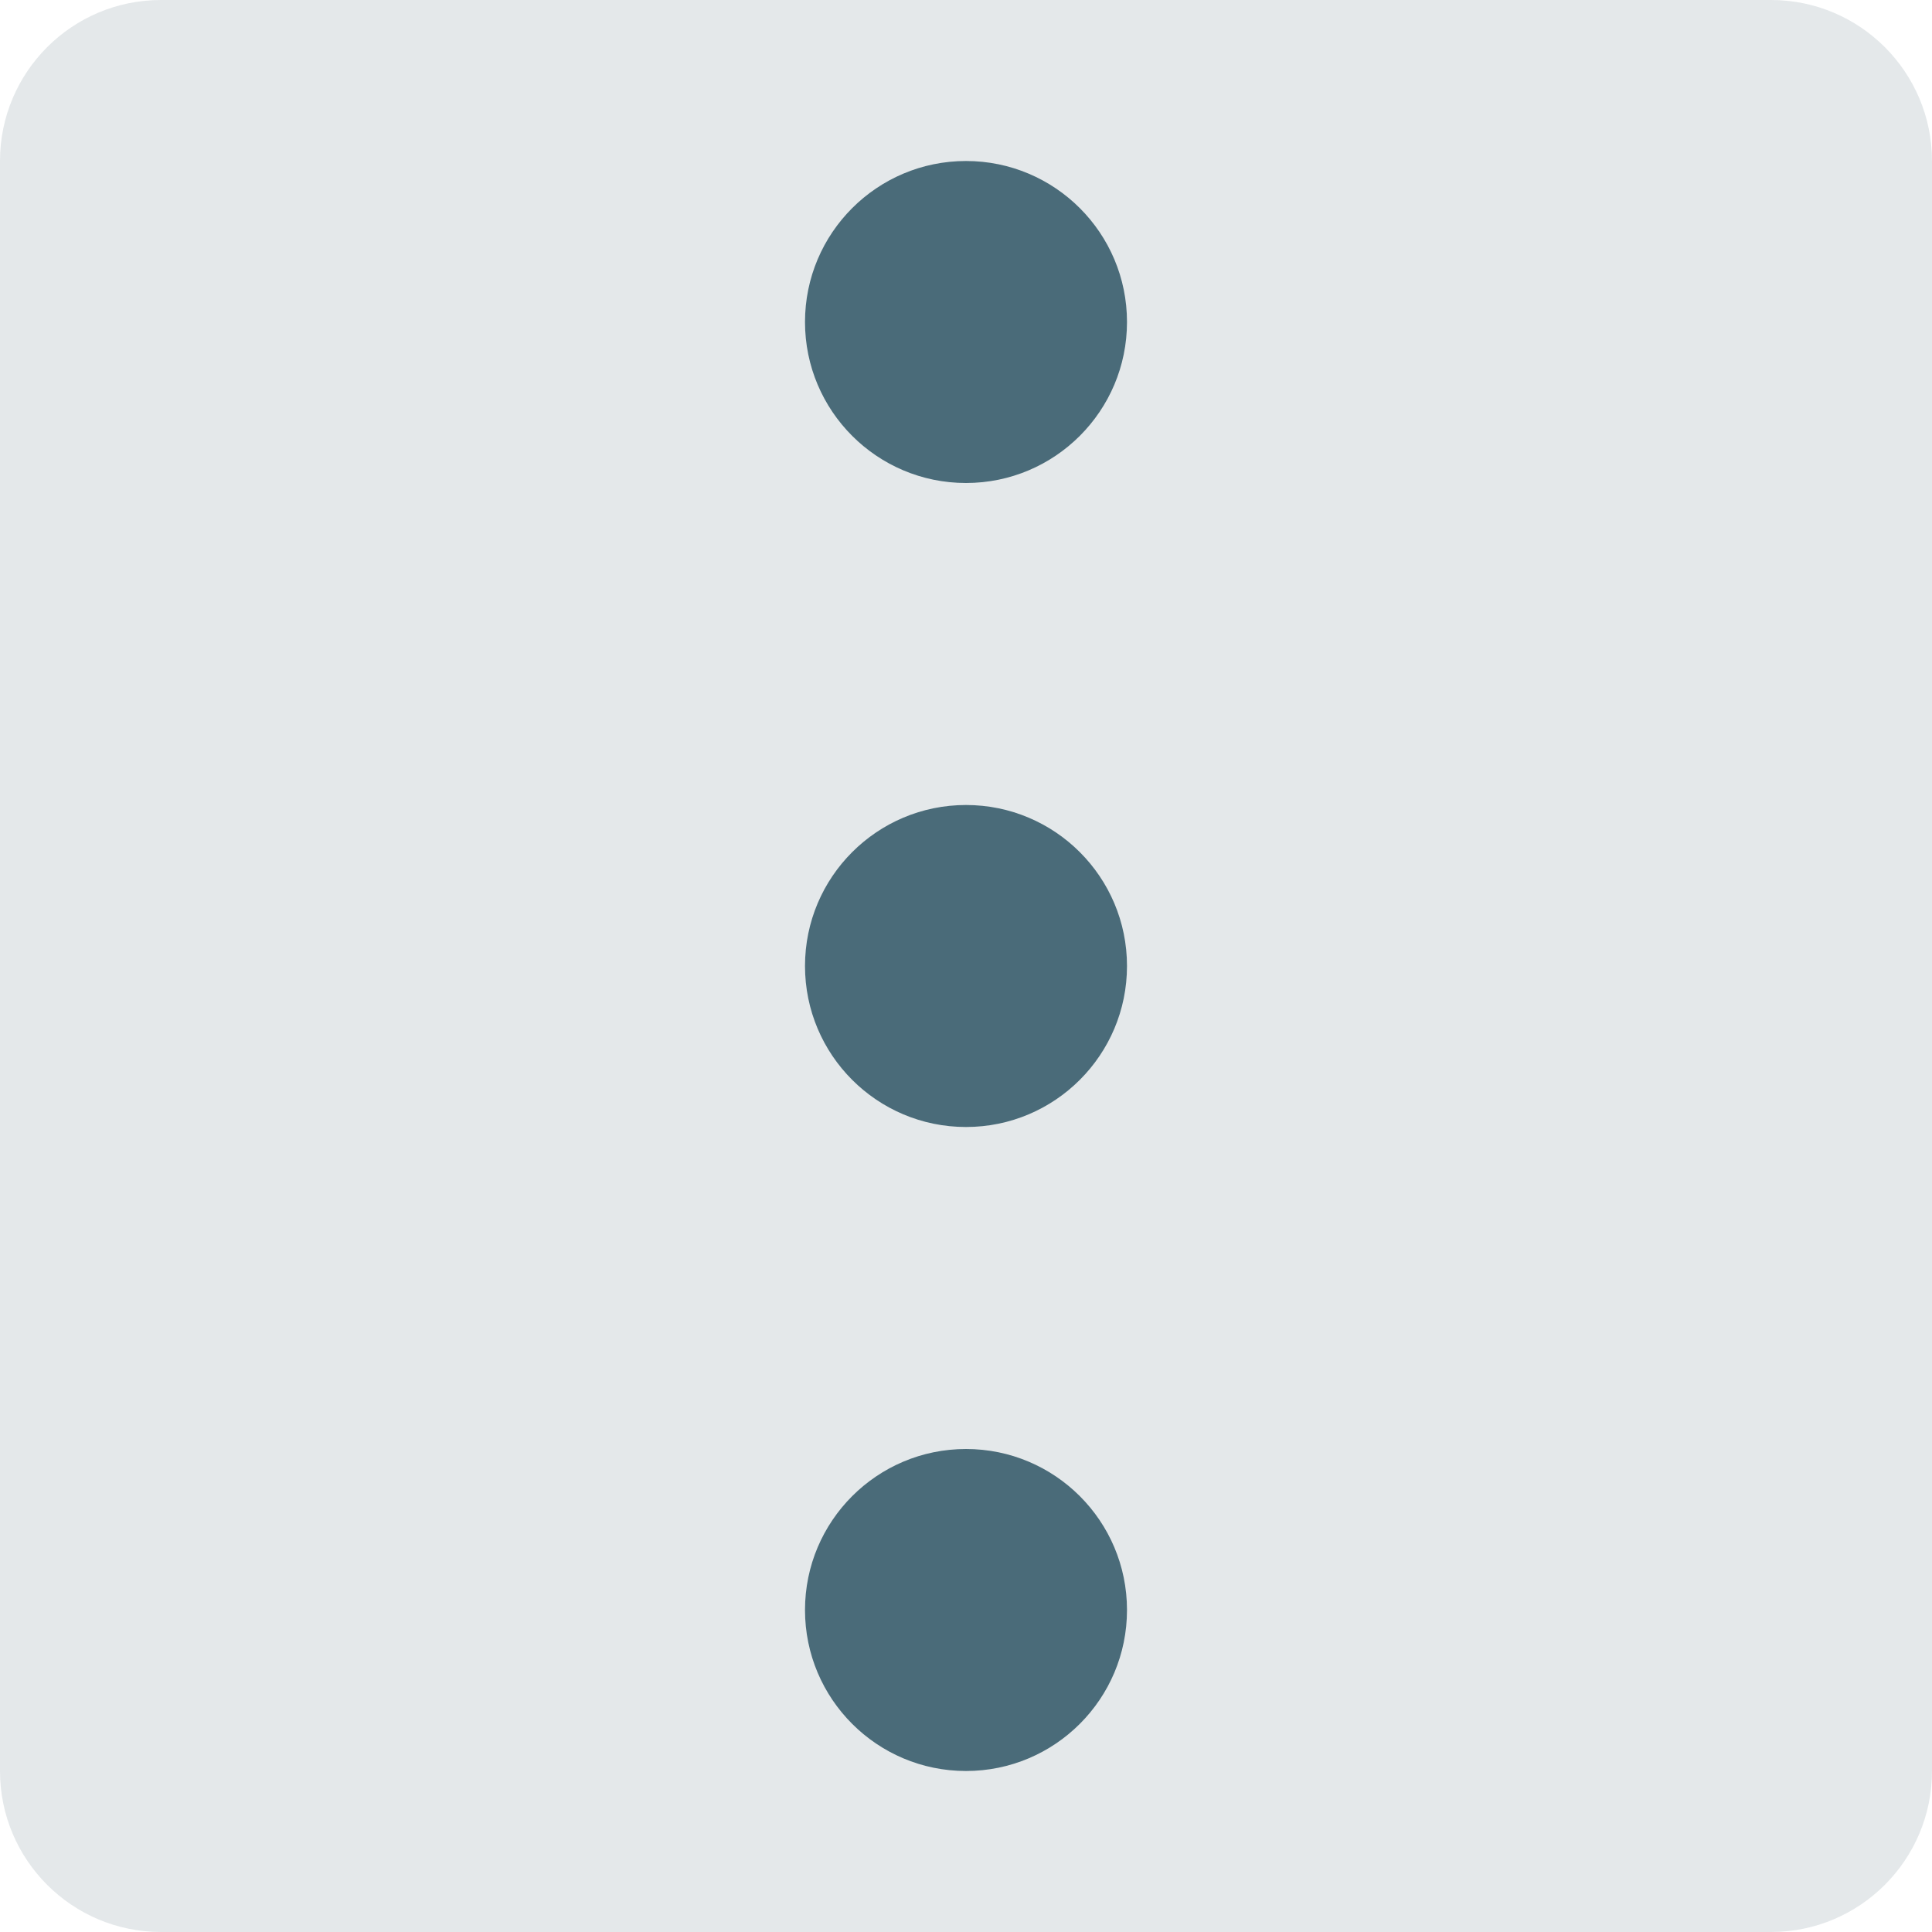
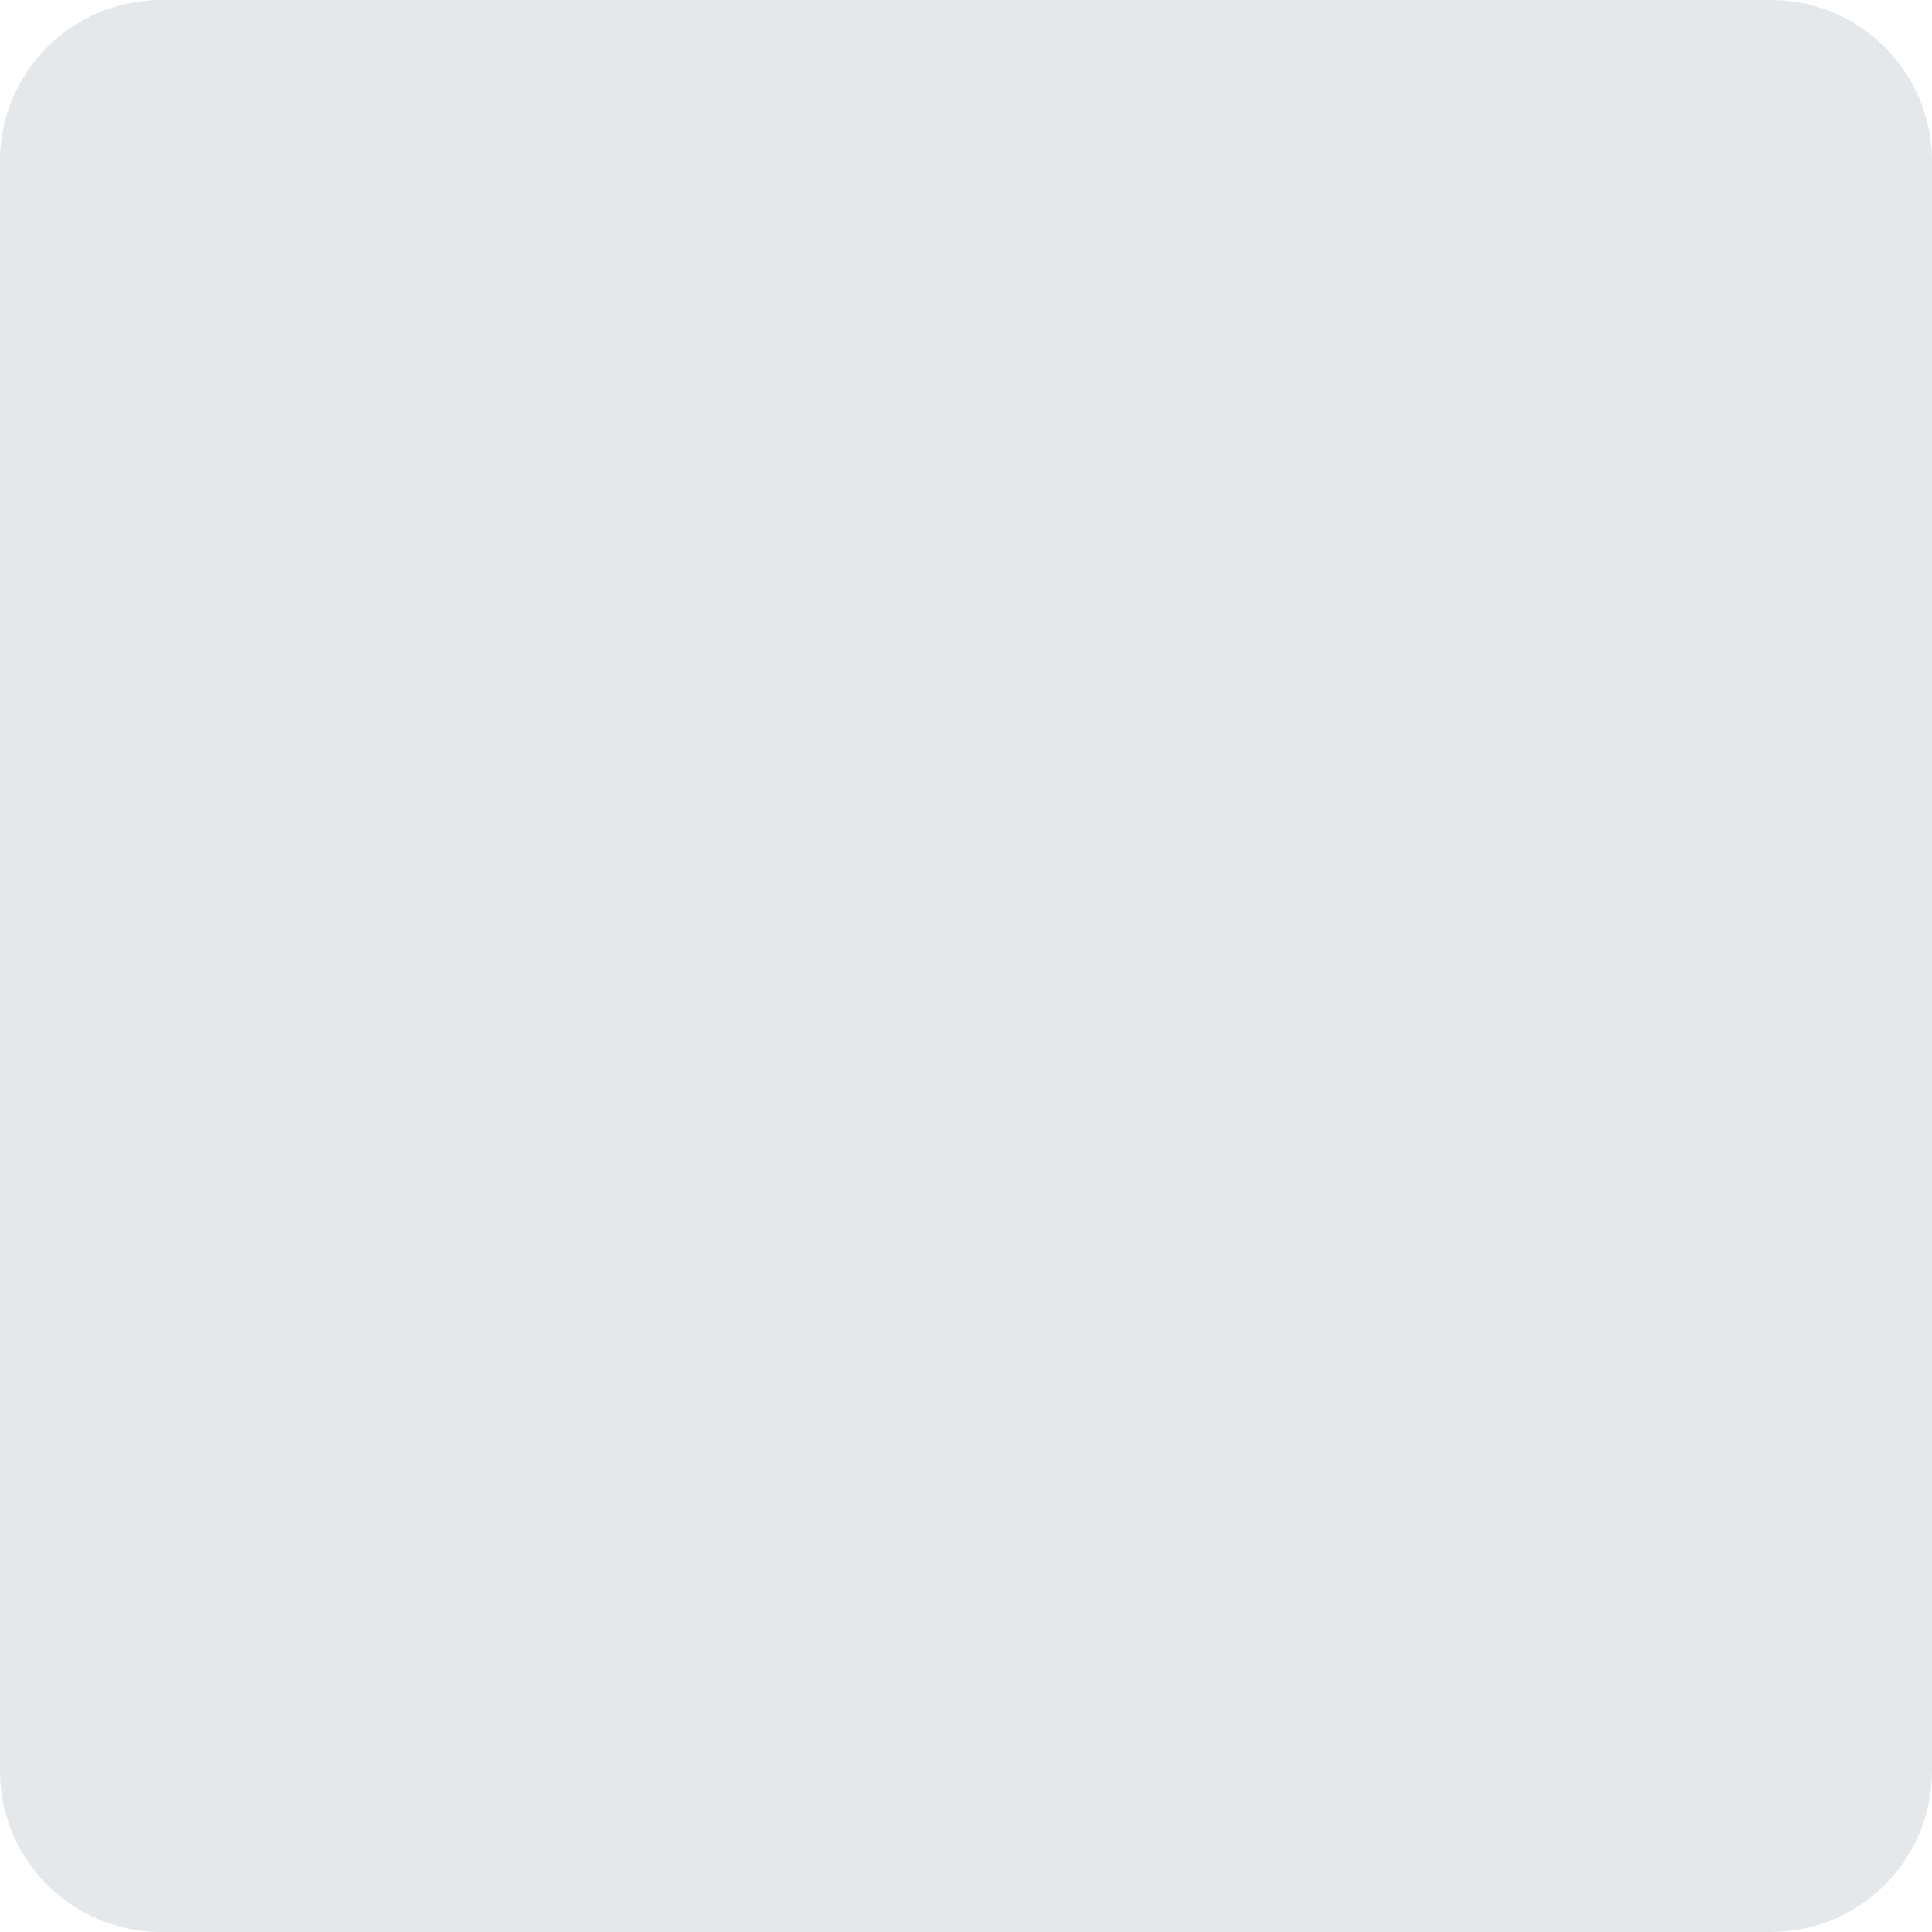
<svg xmlns="http://www.w3.org/2000/svg" width="24" height="24" viewBox="0 0 24 24">
  <g fill="none" fill-rule="evenodd">
    <rect width="24" height="24" fill="#A4B3B8" fill-opacity=".3" rx="2" />
-     <g fill="#093649" opacity=".7" transform="translate(10 2)">
+     <g fill="%BLACK%" opacity=".7" transform="translate(10 2)">
      <circle cx="2" cy="2" r="2" />
      <circle cx="2" cy="10" r="2" />
      <circle cx="2" cy="18" r="2" />
    </g>
  </g>
</svg>
